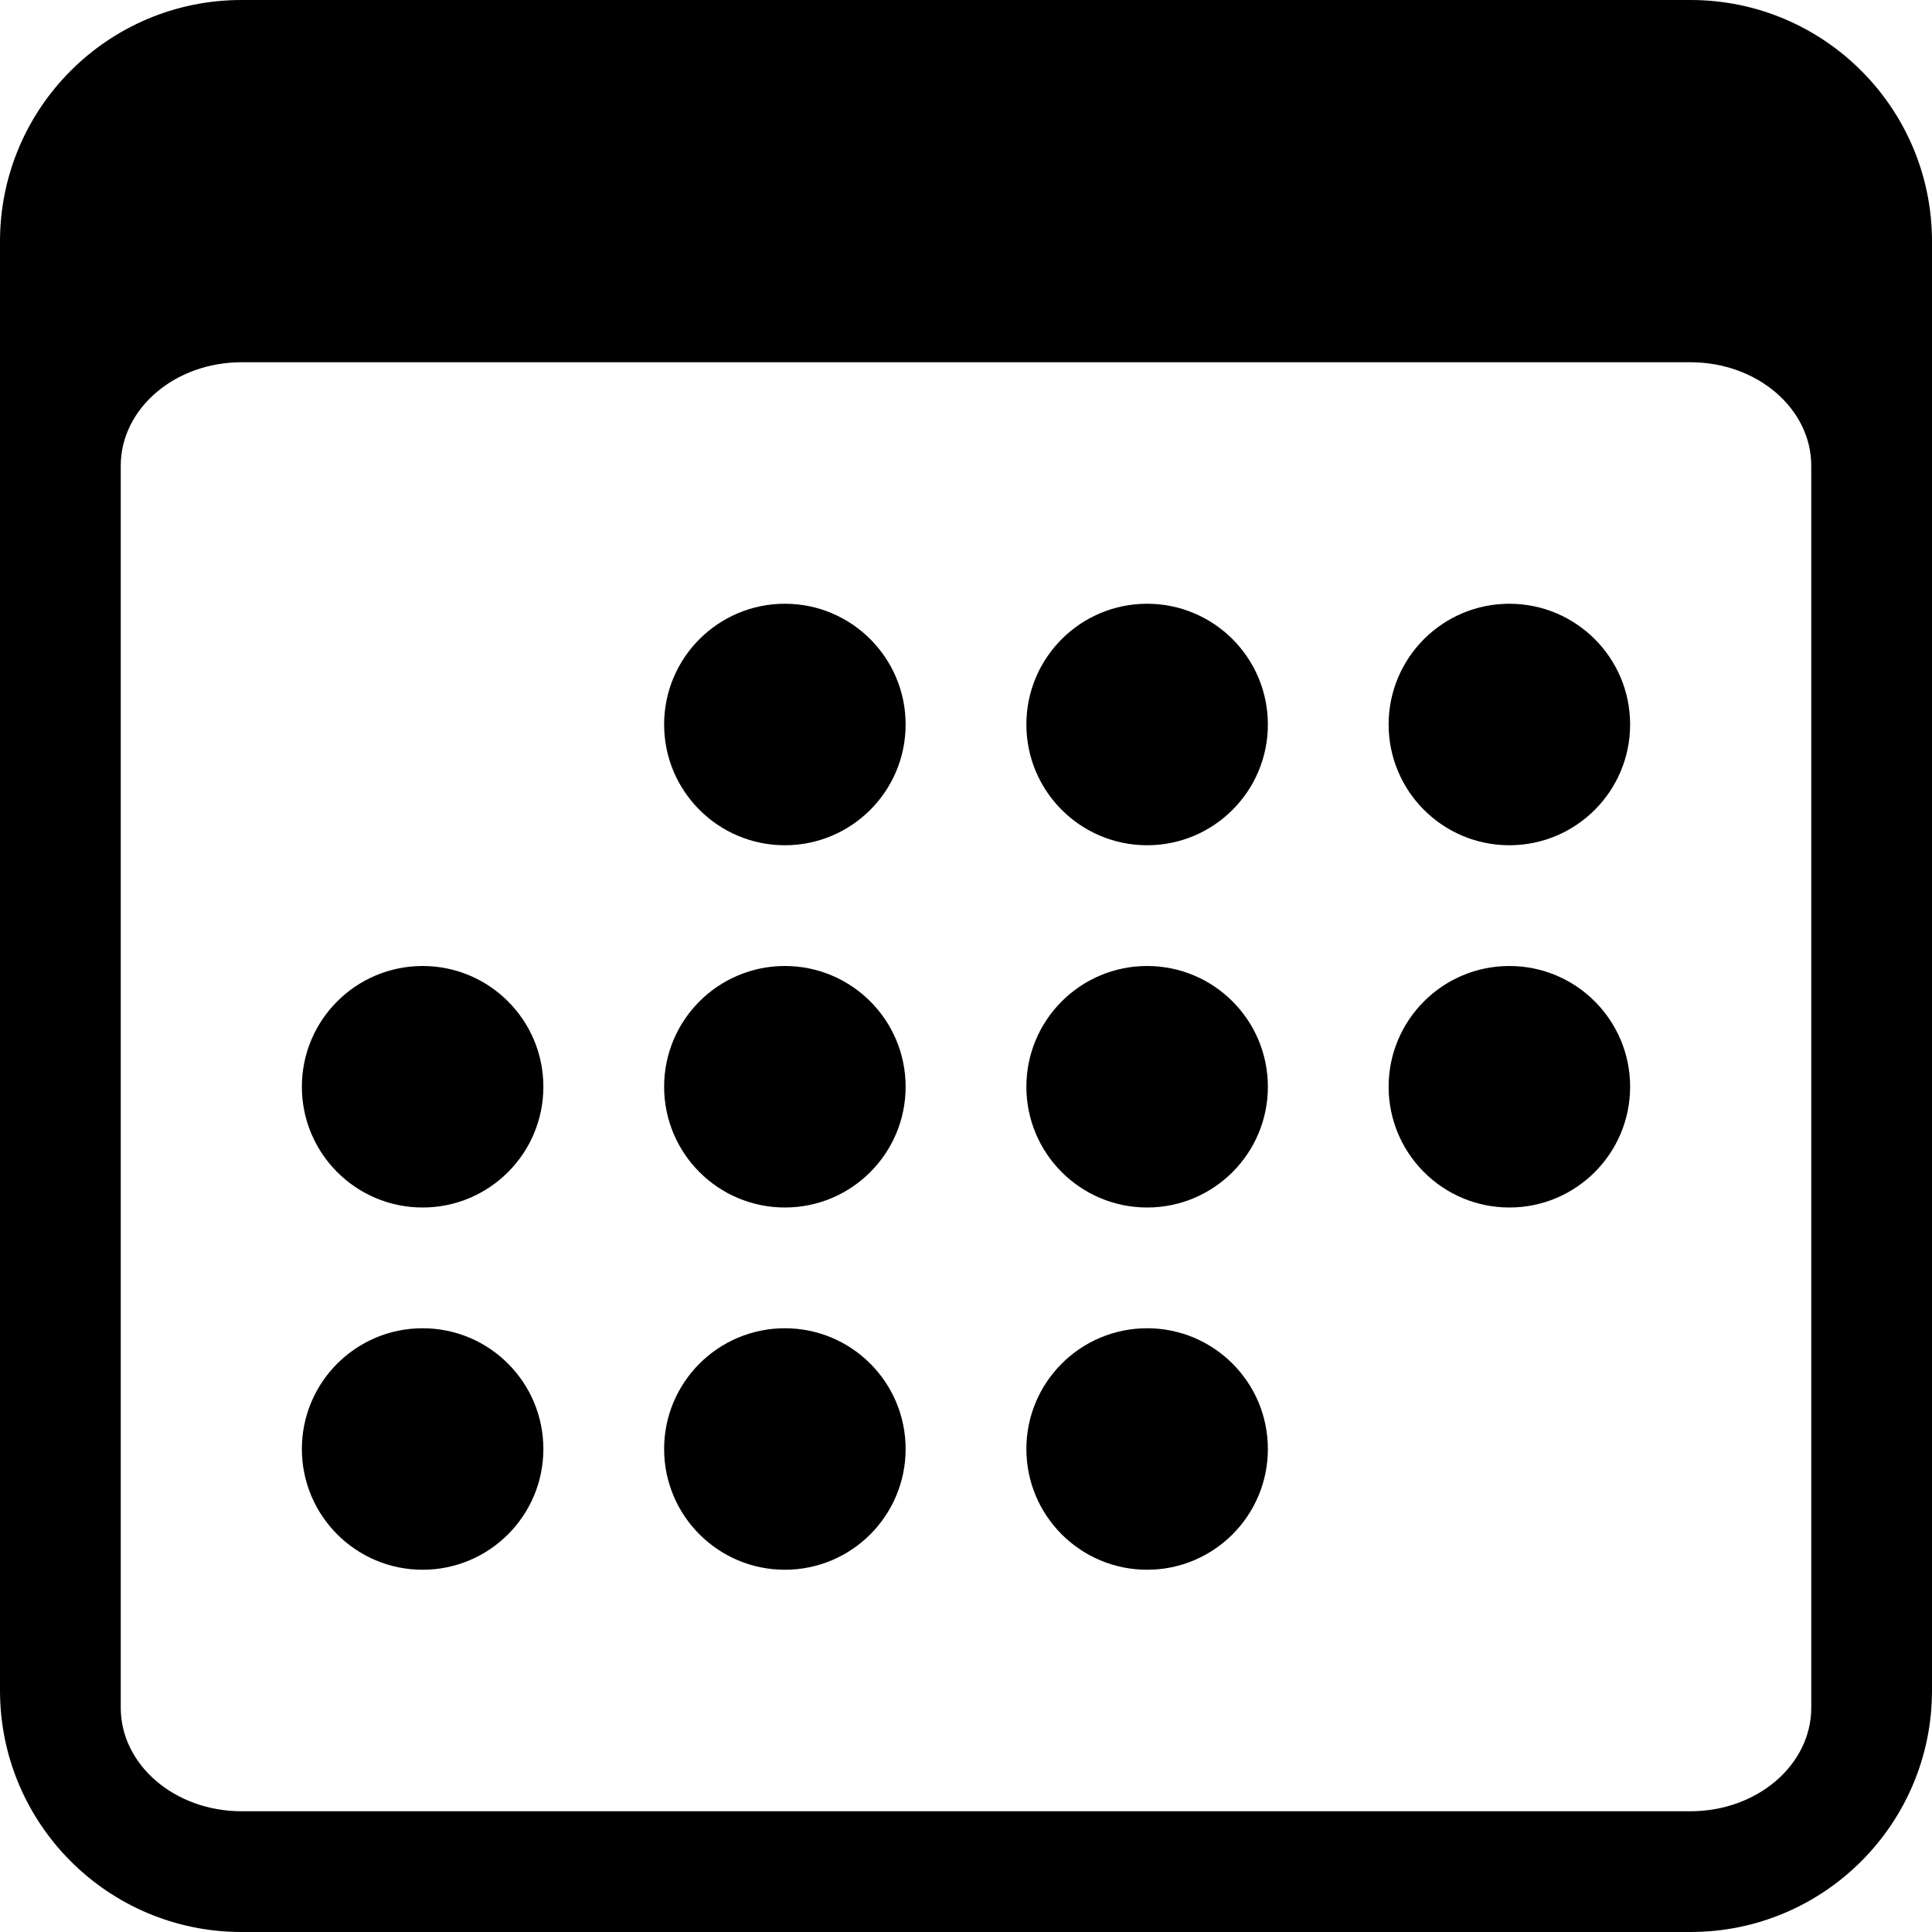
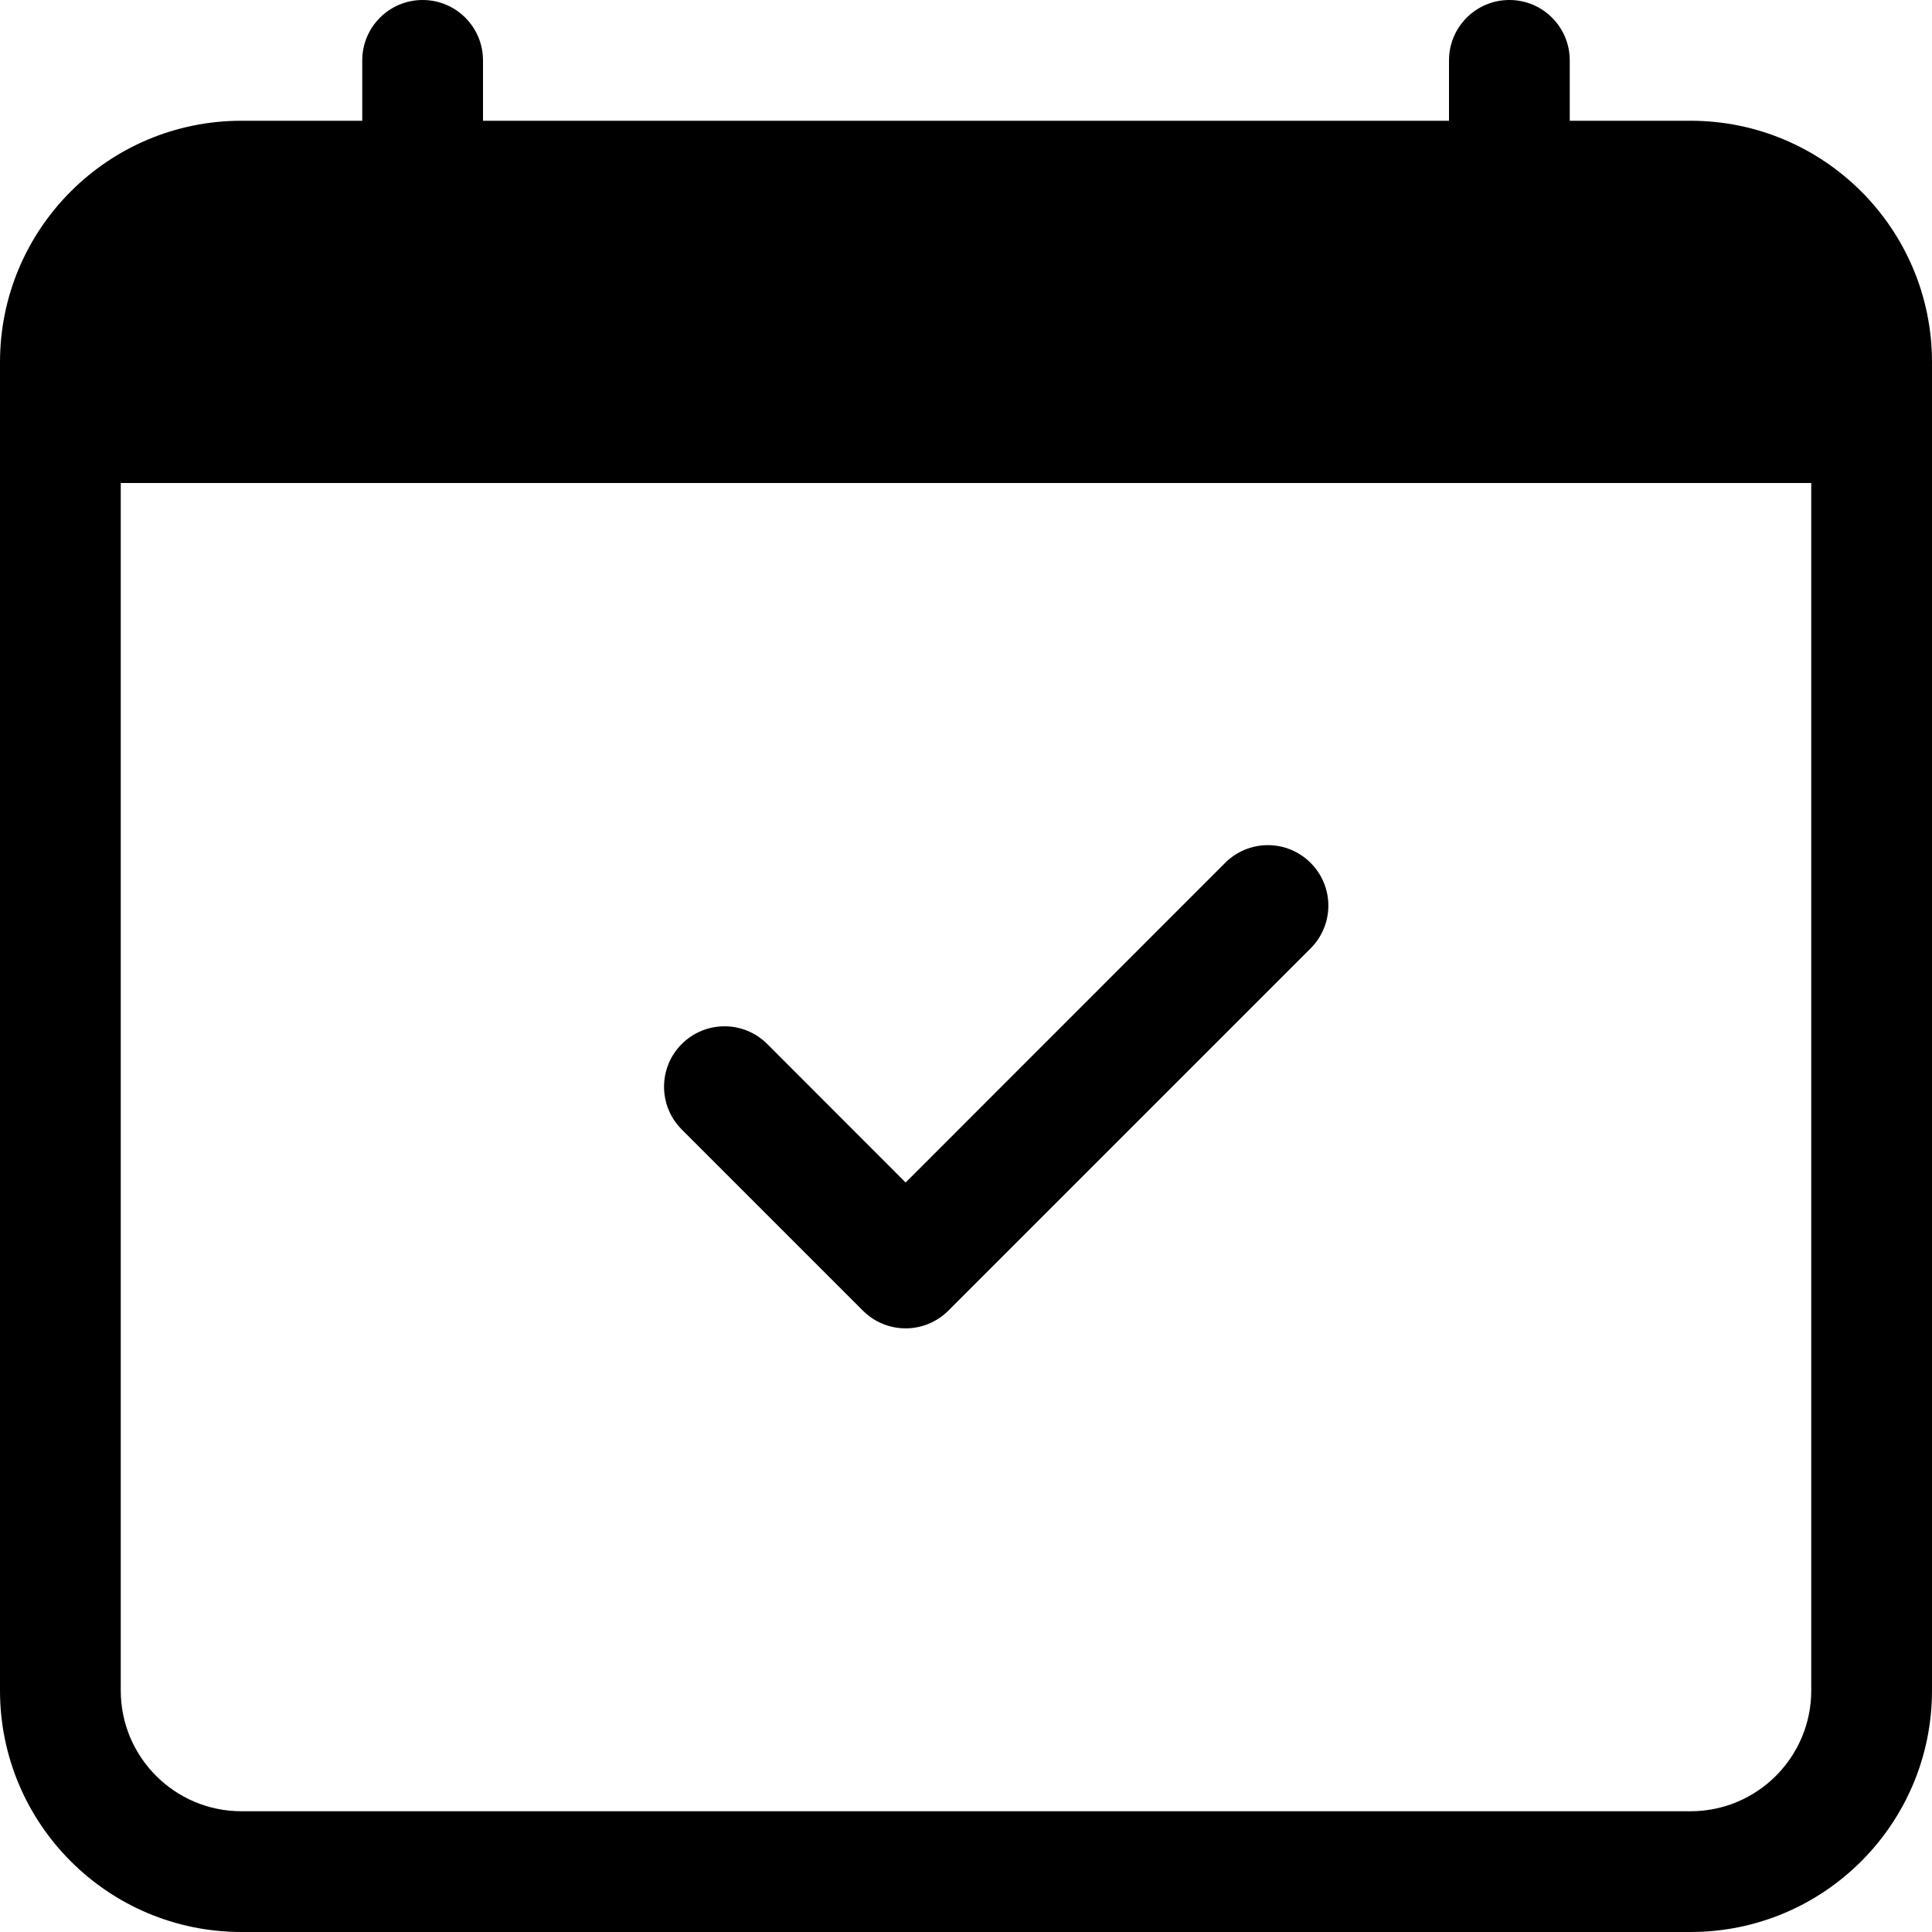
- <svg xmlns="http://www.w3.org/2000/svg" width="16" height="16" fill="currentColor" class="bi bi-calendar3" viewBox="0 0 16 16">
-   <path d="M14 0H2a2 2 0 0 0-2 2v12a2 2 0 0 0 2 2h12a2 2 0 0 0 2-2V2a2 2 0 0 0-2-2zM1 3.857C1 3.384 1.448 3 2 3h12c.552 0 1 .384 1 .857v10.286c0 .473-.448.857-1 .857H2c-.552 0-1-.384-1-.857V3.857z" />
-   <path d="M6.5 7a1 1 0 1 0 0-2 1 1 0 0 0 0 2zm3 0a1 1 0 1 0 0-2 1 1 0 0 0 0 2zm3 0a1 1 0 1 0 0-2 1 1 0 0 0 0 2zm-9 3a1 1 0 1 0 0-2 1 1 0 0 0 0 2zm3 0a1 1 0 1 0 0-2 1 1 0 0 0 0 2zm3 0a1 1 0 1 0 0-2 1 1 0 0 0 0 2zm3 0a1 1 0 1 0 0-2 1 1 0 0 0 0 2zm-9 3a1 1 0 1 0 0-2 1 1 0 0 0 0 2zm3 0a1 1 0 1 0 0-2 1 1 0 0 0 0 2zm3 0a1 1 0 1 0 0-2 1 1 0 0 0 0 2z" />
+ <svg xmlns="http://www.w3.org/2000/svg" width="16" height="16" fill="currentColor" class="bi bi-calendar-check" viewBox="0 0 16 16">
+   <path d="M10.854 7.146a.5.5 0 0 1 0 .708l-3 3a.5.5 0 0 1-.708 0l-1.5-1.5a.5.5 0 1 1 .708-.708L7.5 9.793l2.646-2.647a.5.5 0 0 1 .708 0z" />
+   <path d="M3.5 0a.5.5 0 0 1 .5.5V1h8V.5a.5.5 0 0 1 1 0V1h1a2 2 0 0 1 2 2v11a2 2 0 0 1-2 2H2a2 2 0 0 1-2-2V3a2 2 0 0 1 2-2h1V.5a.5.5 0 0 1 .5-.5M1 4v10a1 1 0 0 0 1 1h12a1 1 0 0 0 1-1V4z" />
</svg>
